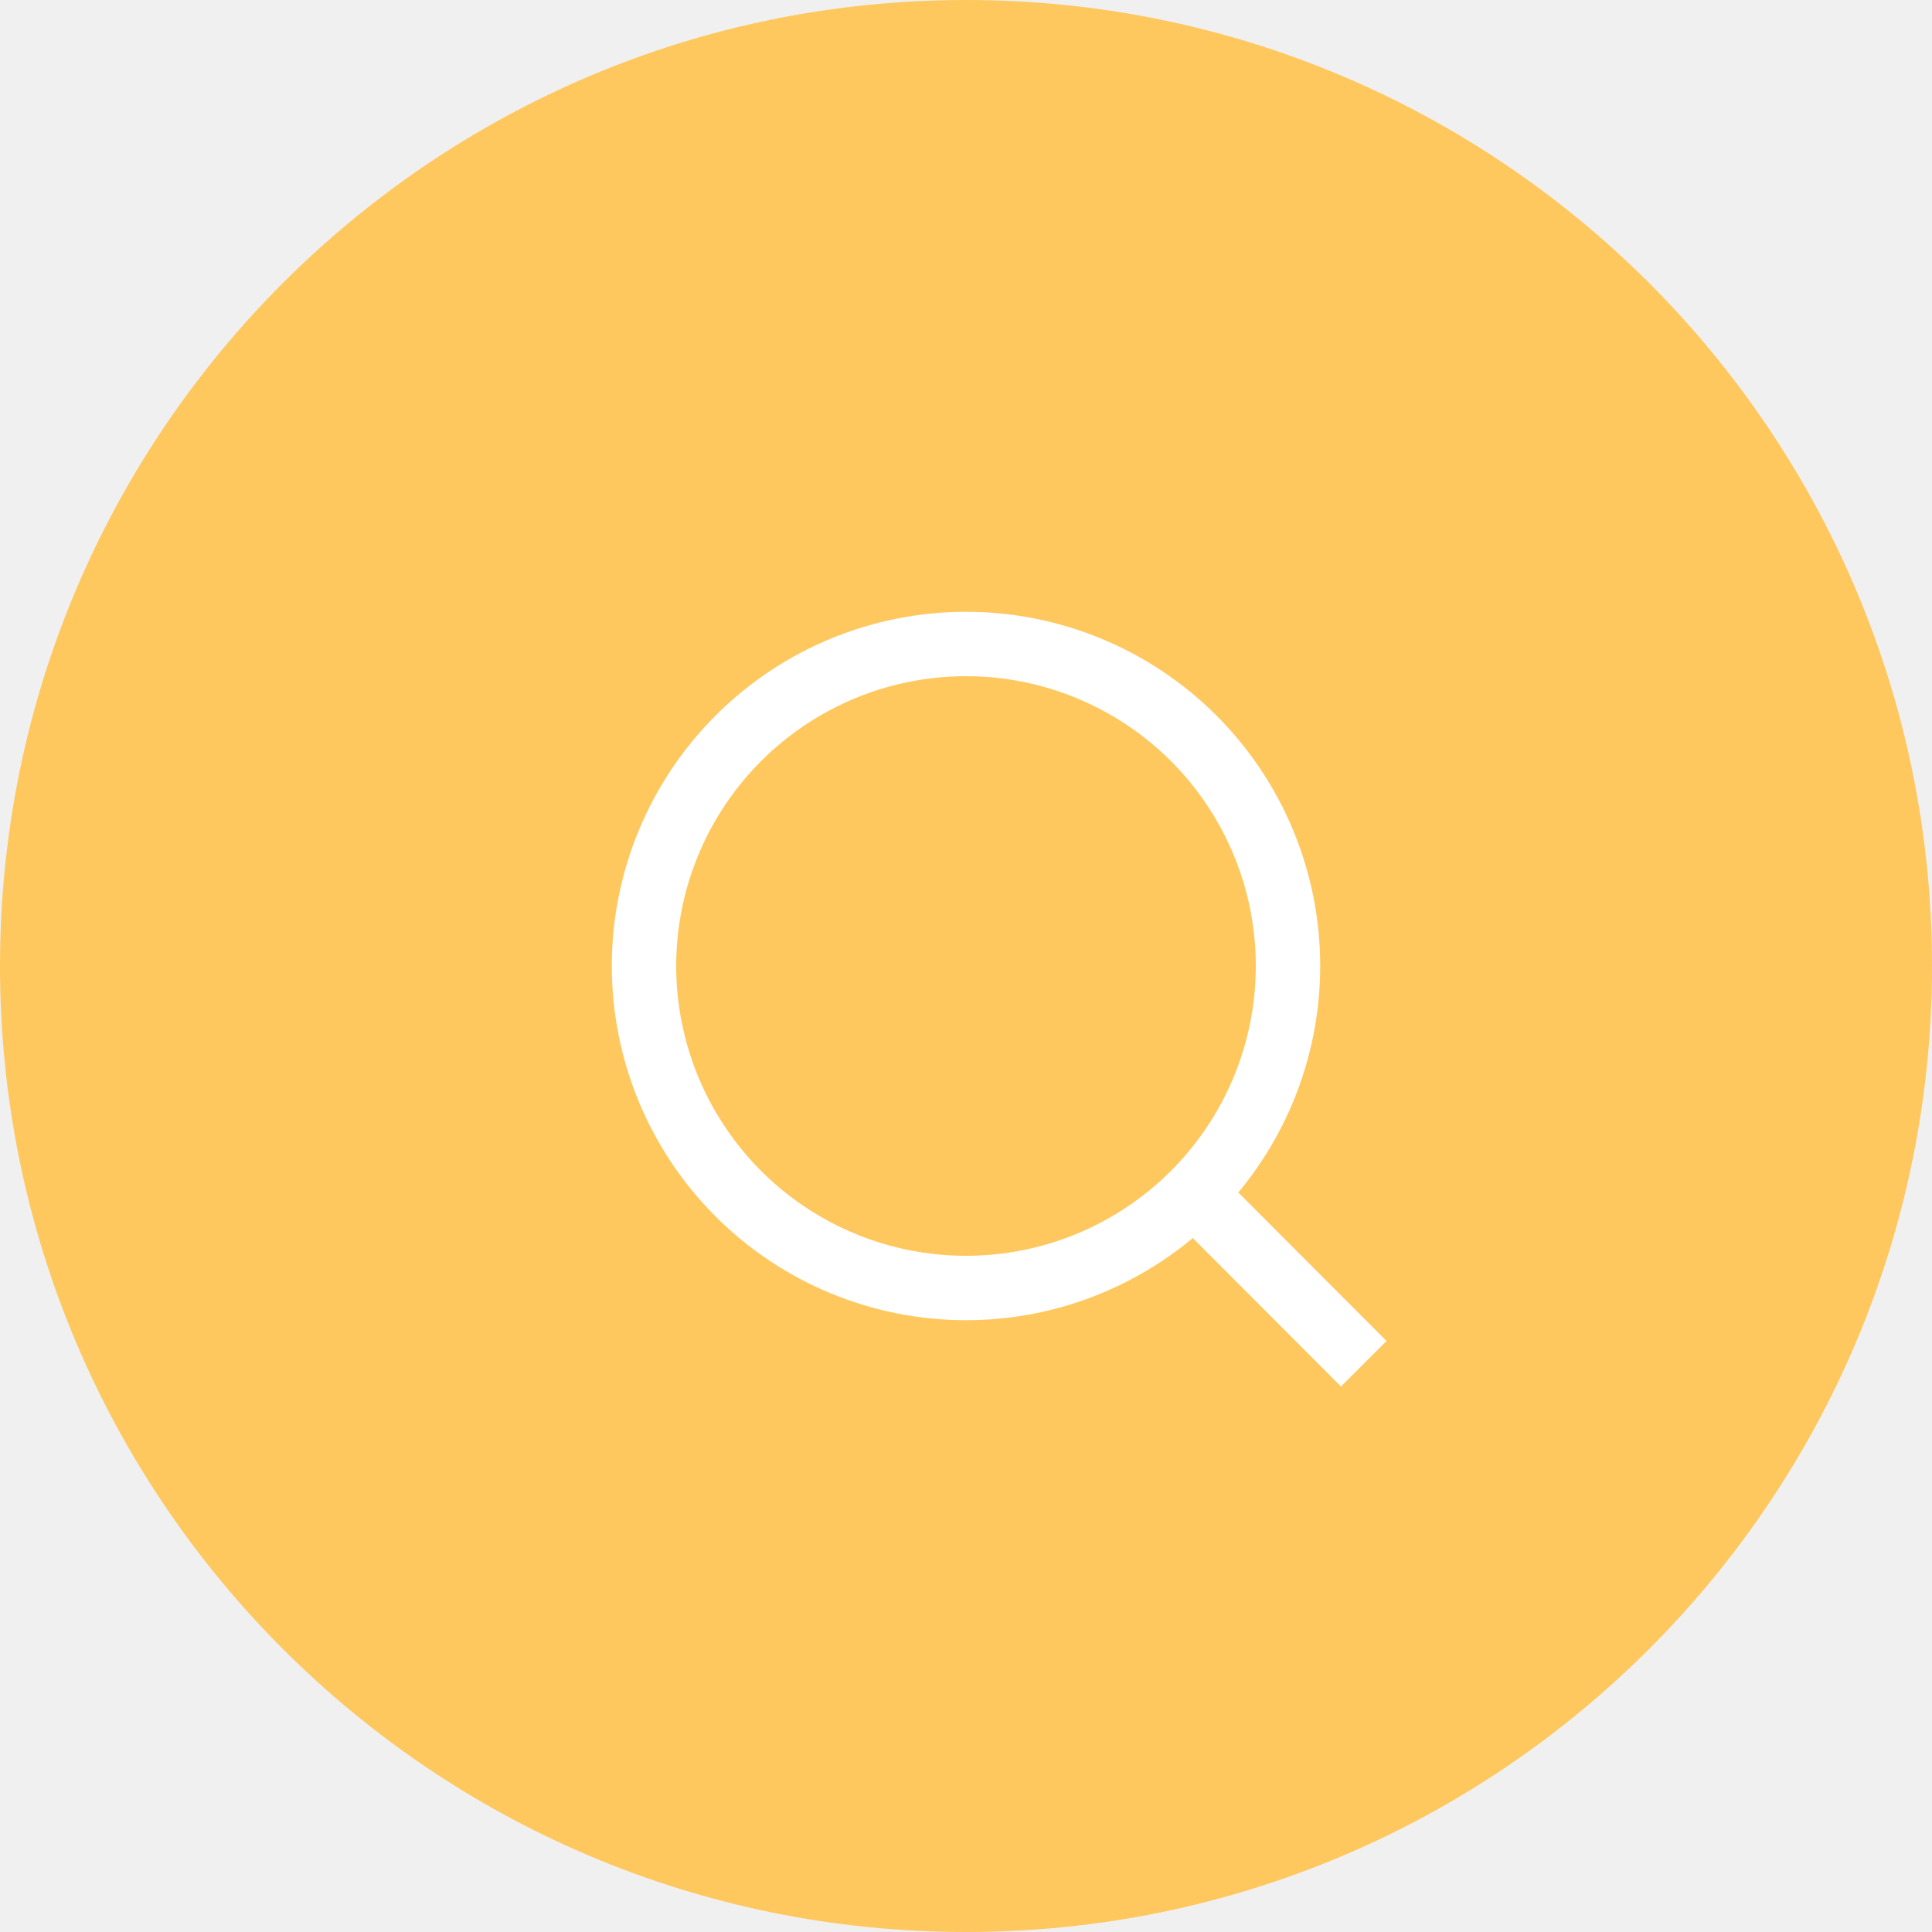
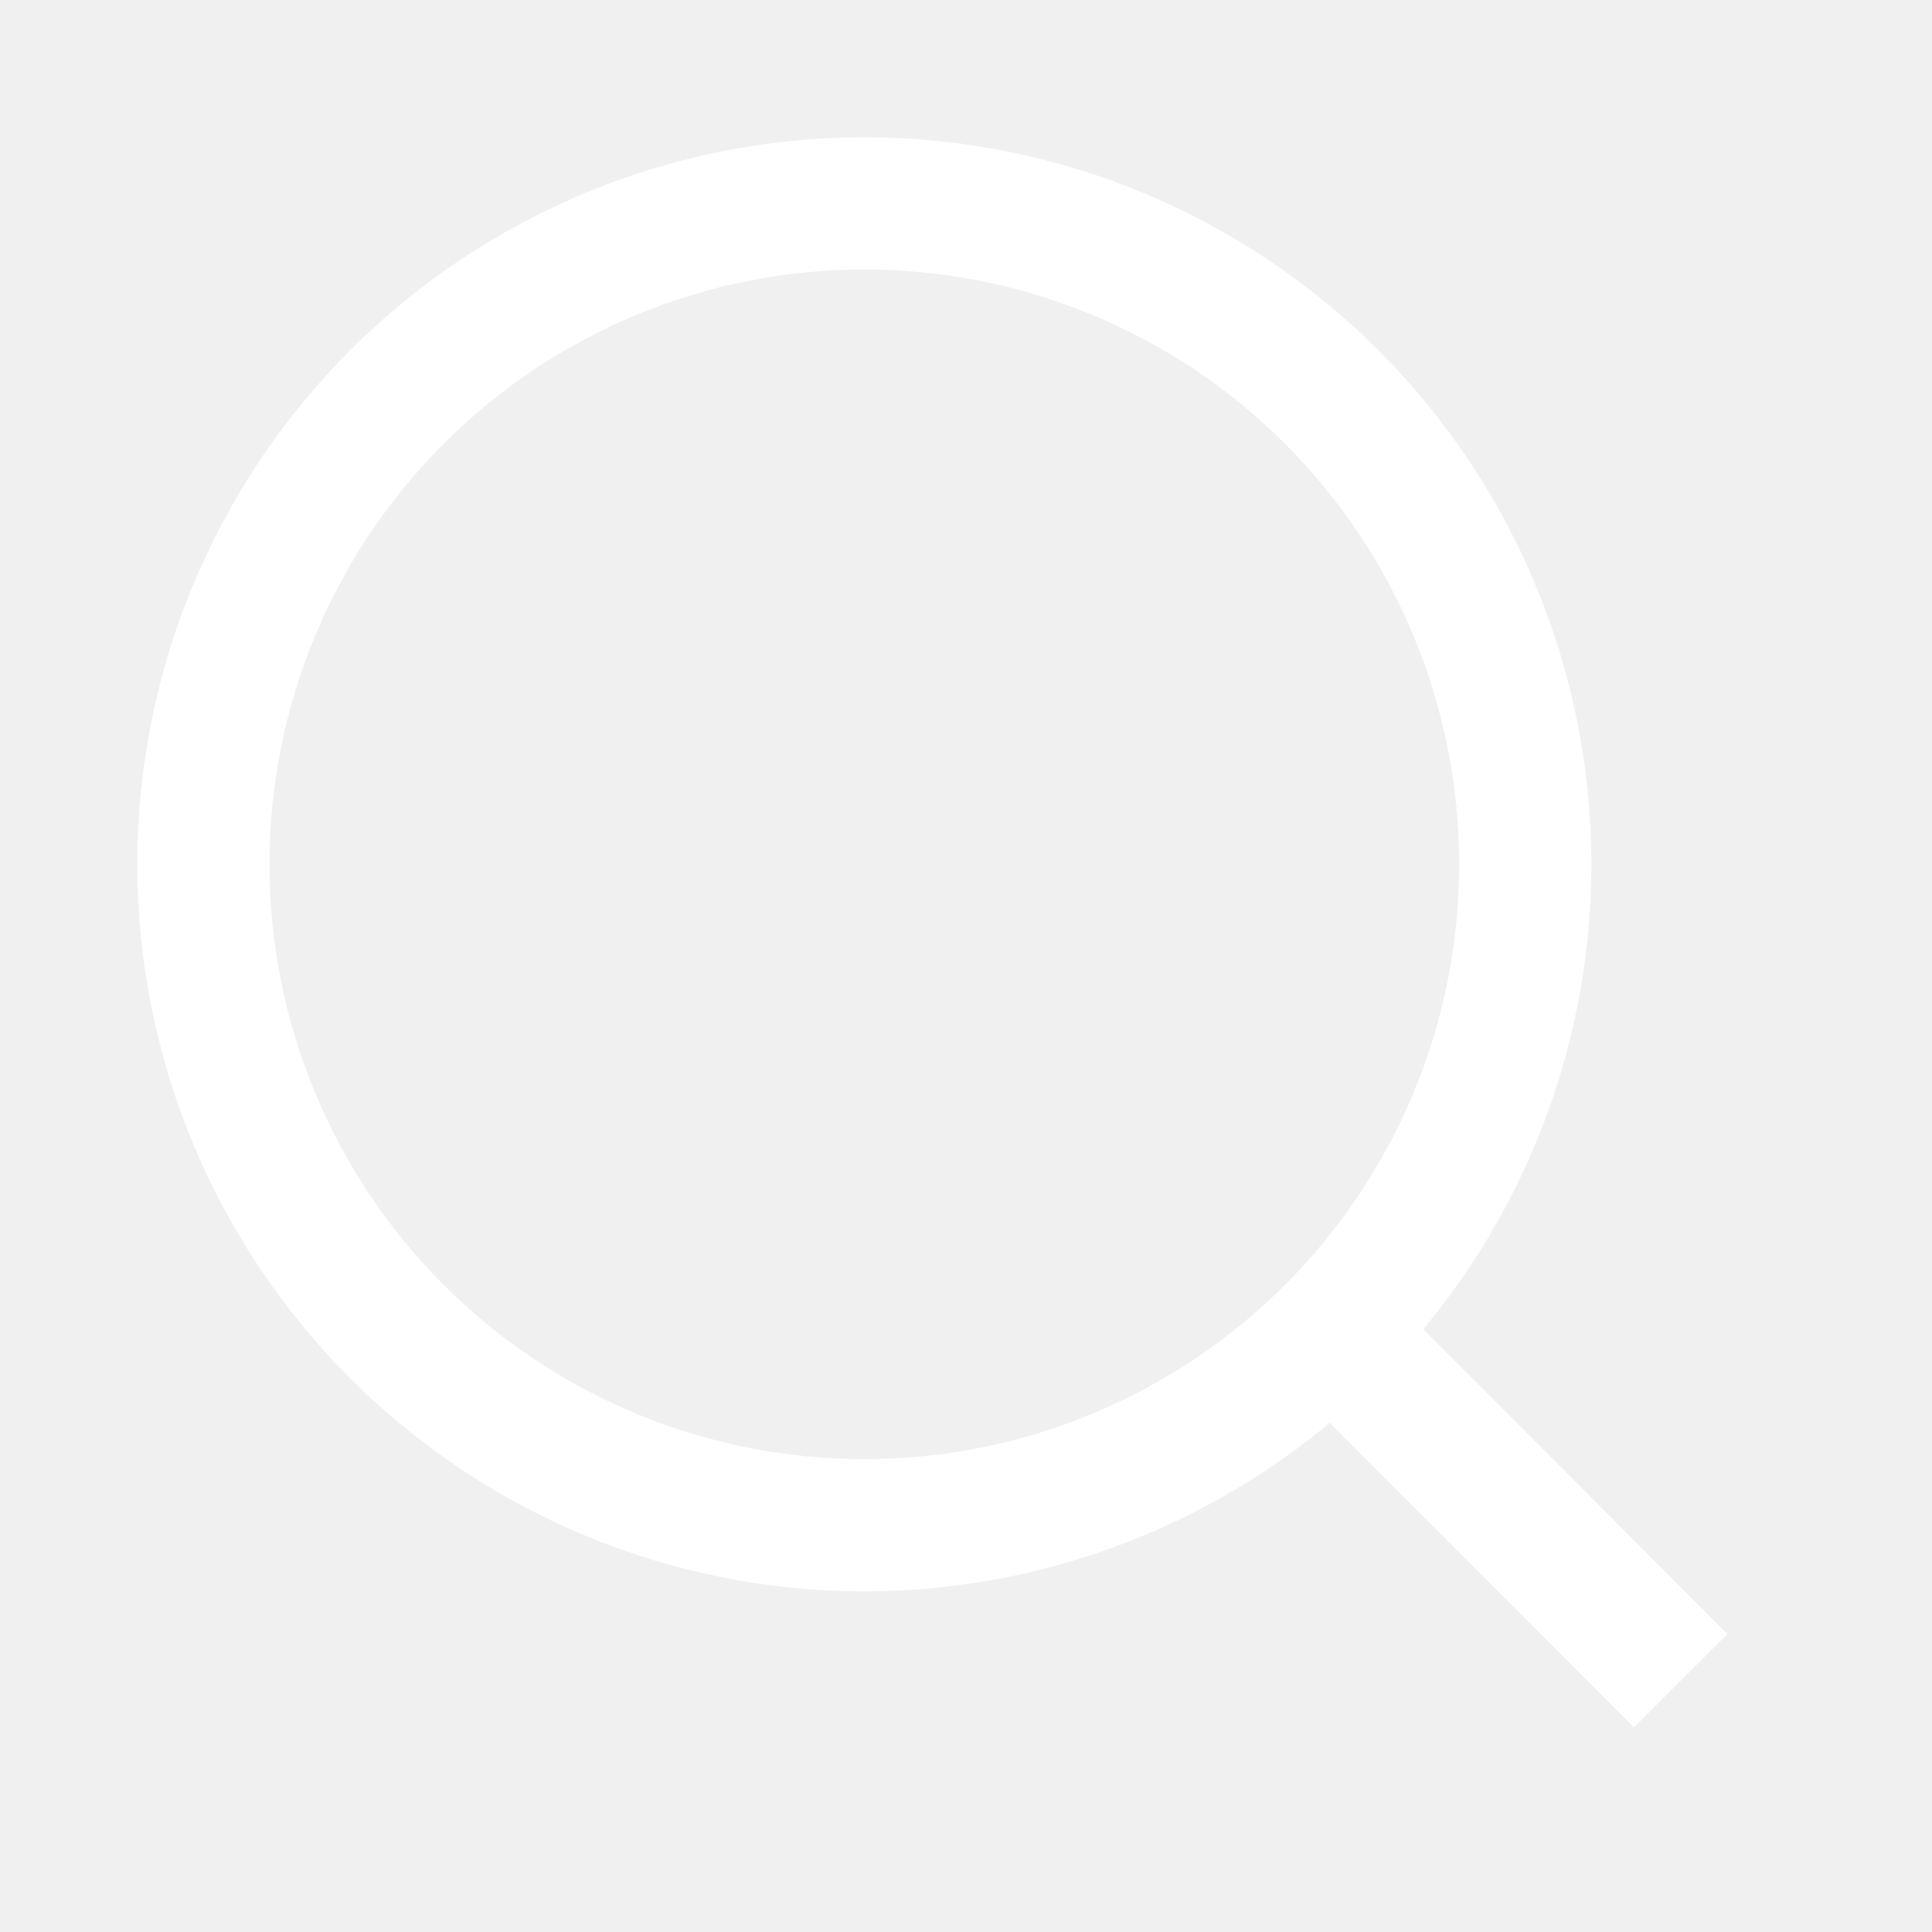
- <svg xmlns="http://www.w3.org/2000/svg" width="39" height="39" viewBox="0 0 39 39" fill="none">
-   <rect width="39" height="39" rx="19.5" fill="#FFC85E" />
-   <path d="M27.529 27.529L24.099 24.093L27.529 27.529ZM26 19.5C26 21.224 25.315 22.877 24.096 24.096C22.877 25.315 21.224 26 19.5 26C17.776 26 16.123 25.315 14.904 24.096C13.685 22.877 13 21.224 13 19.5C13 17.776 13.685 16.123 14.904 14.904C16.123 13.685 17.776 13 19.5 13C21.224 13 22.877 13.685 24.096 14.904C25.315 16.123 26 17.776 26 19.5V19.5Z" stroke="white" stroke-width="1.3" stroke-linecap="round" />
+ <svg xmlns="http://www.w3.org/2000/svg" width="19" height="19" viewBox="0 0 19 19" fill="none">
+   <path d="M16.529 16.529L13.099 13.093L16.529 16.529ZM15 8.5C15 10.224 14.315 11.877 13.096 13.096C11.877 14.315 10.224 15 8.5 15C6.776 15 5.123 14.315 3.904 13.096C2.685 11.877 2 10.224 2 8.5C2 6.776 2.685 5.123 3.904 3.904C5.123 2.685 6.776 2 8.5 2C10.224 2 11.877 2.685 13.096 3.904C14.315 5.123 15 6.776 15 8.5V8.5Z" stroke="white" stroke-width="1.3" stroke-linecap="round" />
</svg>
